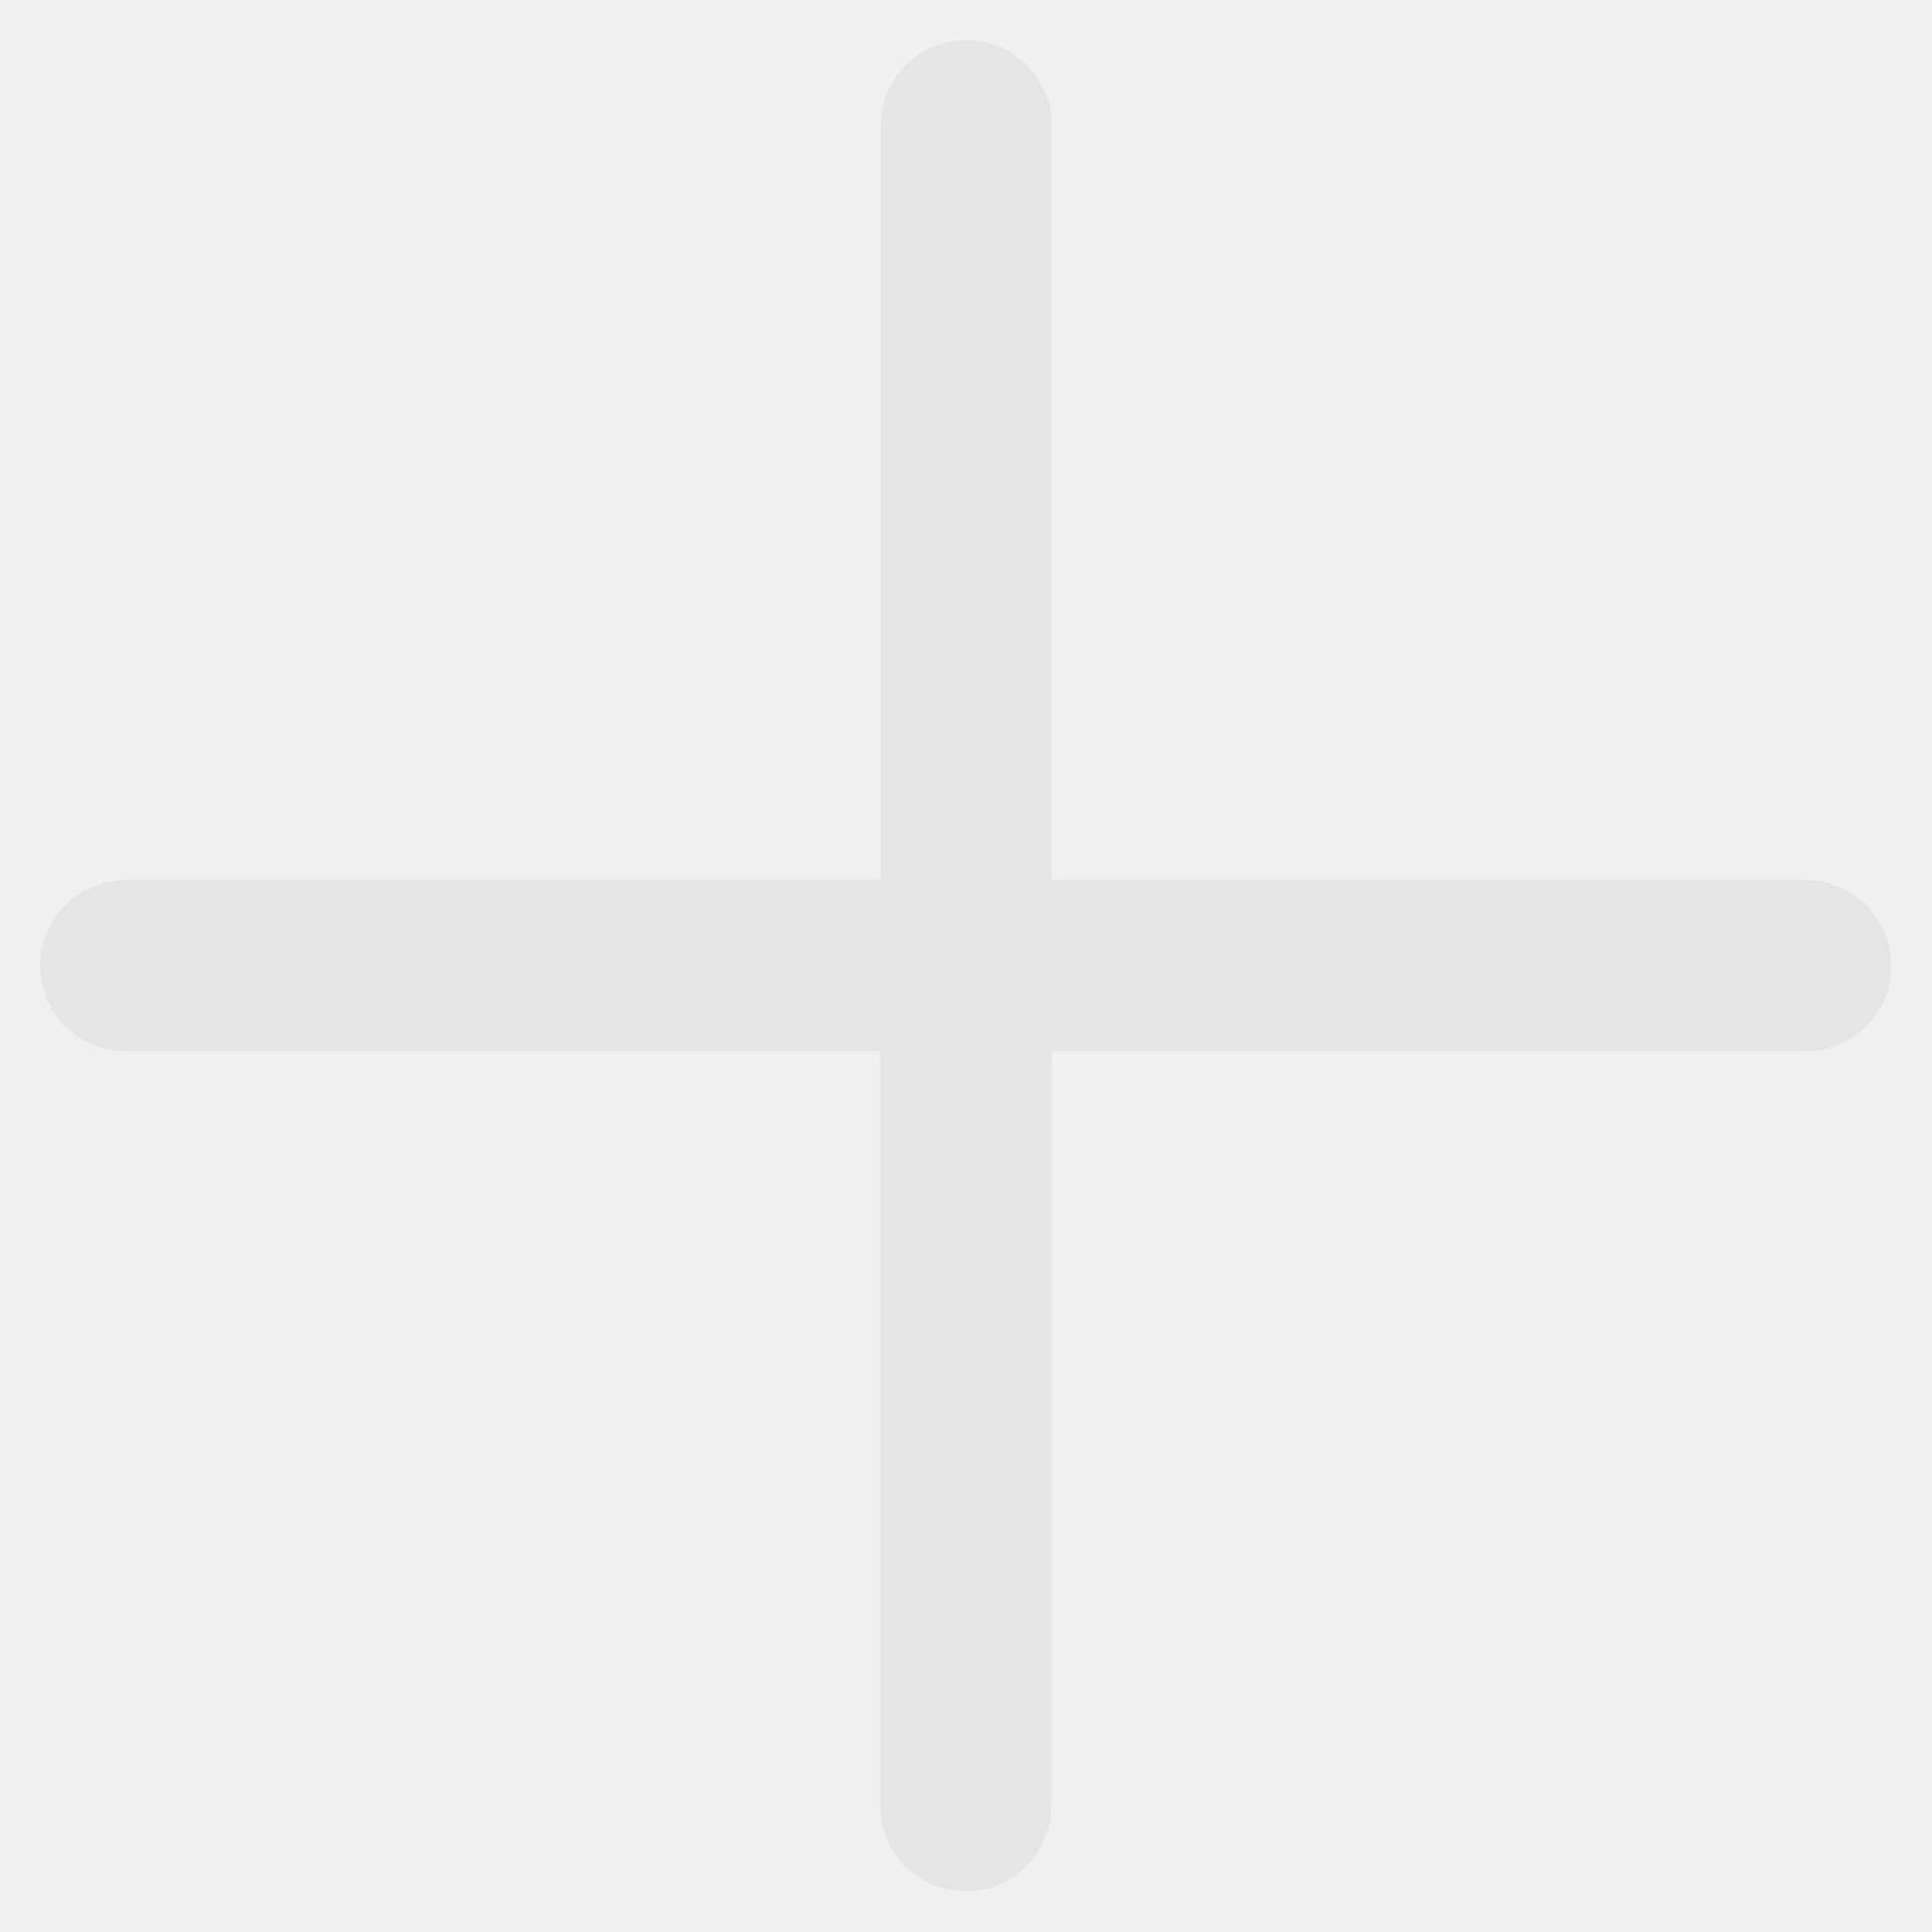
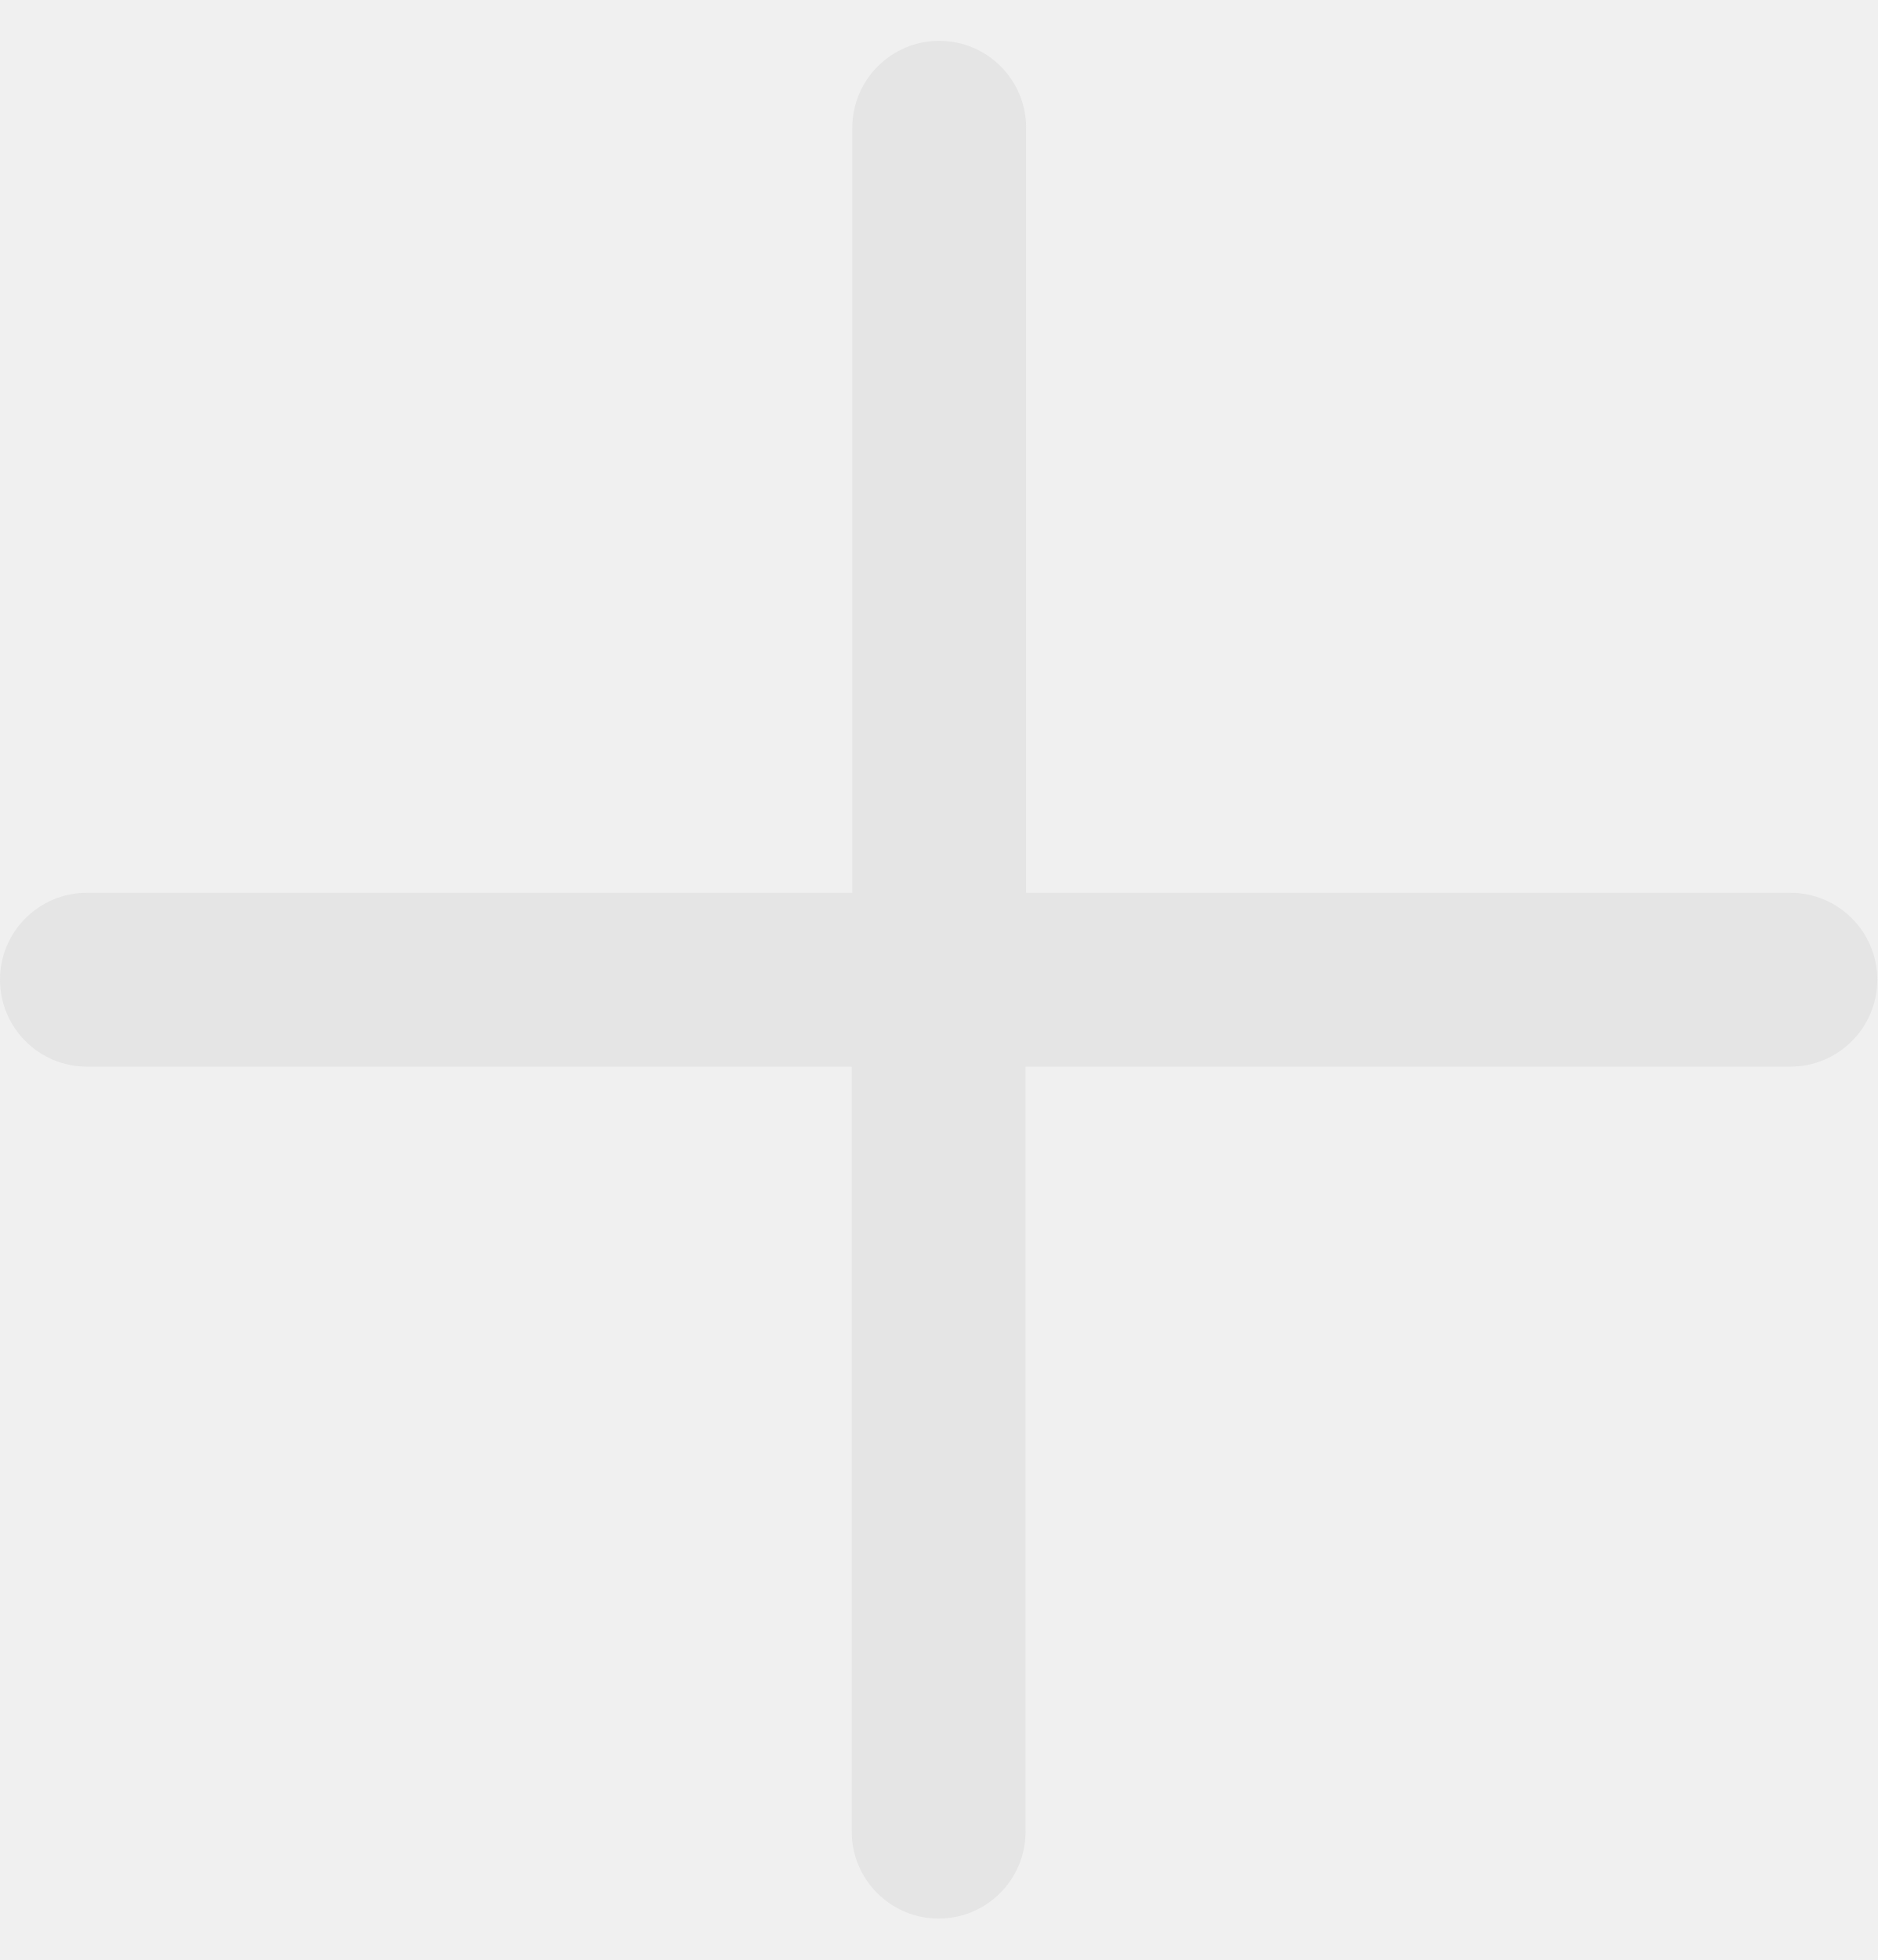
- <svg xmlns="http://www.w3.org/2000/svg" width="24" height="24" viewBox="0 0 24 24" fill="none">
-   <g clip-path="url(#clip0_345_1733)">
-     <path d="M22.435 10.932H13.068V1.565C13.068 0.977 12.591 0.5 12.004 0.5C11.416 0.5 10.939 0.977 10.939 1.565V10.932H1.565C0.977 10.932 0.5 11.409 0.5 11.996C0.5 12.584 0.977 13.061 1.565 13.061H10.932V22.428C10.932 23.016 11.409 23.493 11.996 23.493C12.584 23.493 13.061 23.016 13.061 22.428V13.061H22.428C23.016 13.061 23.493 12.584 23.493 11.996C23.493 11.409 23.016 10.932 22.428 10.932H22.435Z" fill="#E5E5E5" />
+ <svg xmlns="http://www.w3.org/2000/svg" width="23" height="24" viewBox="0 0 23 24" fill="none">
+   <g id="write_1" clip-path="url(#clip0_3080_5466)">
+     <path id="Vector" d="M21.935 10.932H12.568V1.565C12.568 0.977 12.091 0.5 11.504 0.5C10.916 0.5 10.439 0.977 10.439 1.565V10.932H1.065C0.477 10.932 0 11.409 0 11.996C0 12.584 0.477 13.061 1.065 13.061H10.432V22.428C10.432 23.016 10.909 23.493 11.496 23.493C12.084 23.493 12.561 23.016 12.561 22.428V13.061H21.928C22.516 13.061 22.993 12.584 22.993 11.996C22.993 11.409 22.516 10.932 21.928 10.932H21.935Z" fill="#E5E5E5" />
  </g>
  <defs>
-     <clipPath id="clip0_345_1733">
-       <rect width="23" height="23" fill="white" transform="translate(0.5 0.5)" />
+     <clipPath id="clip0_3080_5466">
+       <rect width="23" height="23" fill="white" transform="translate(0 0.5)" />
    </clipPath>
  </defs>
</svg>
